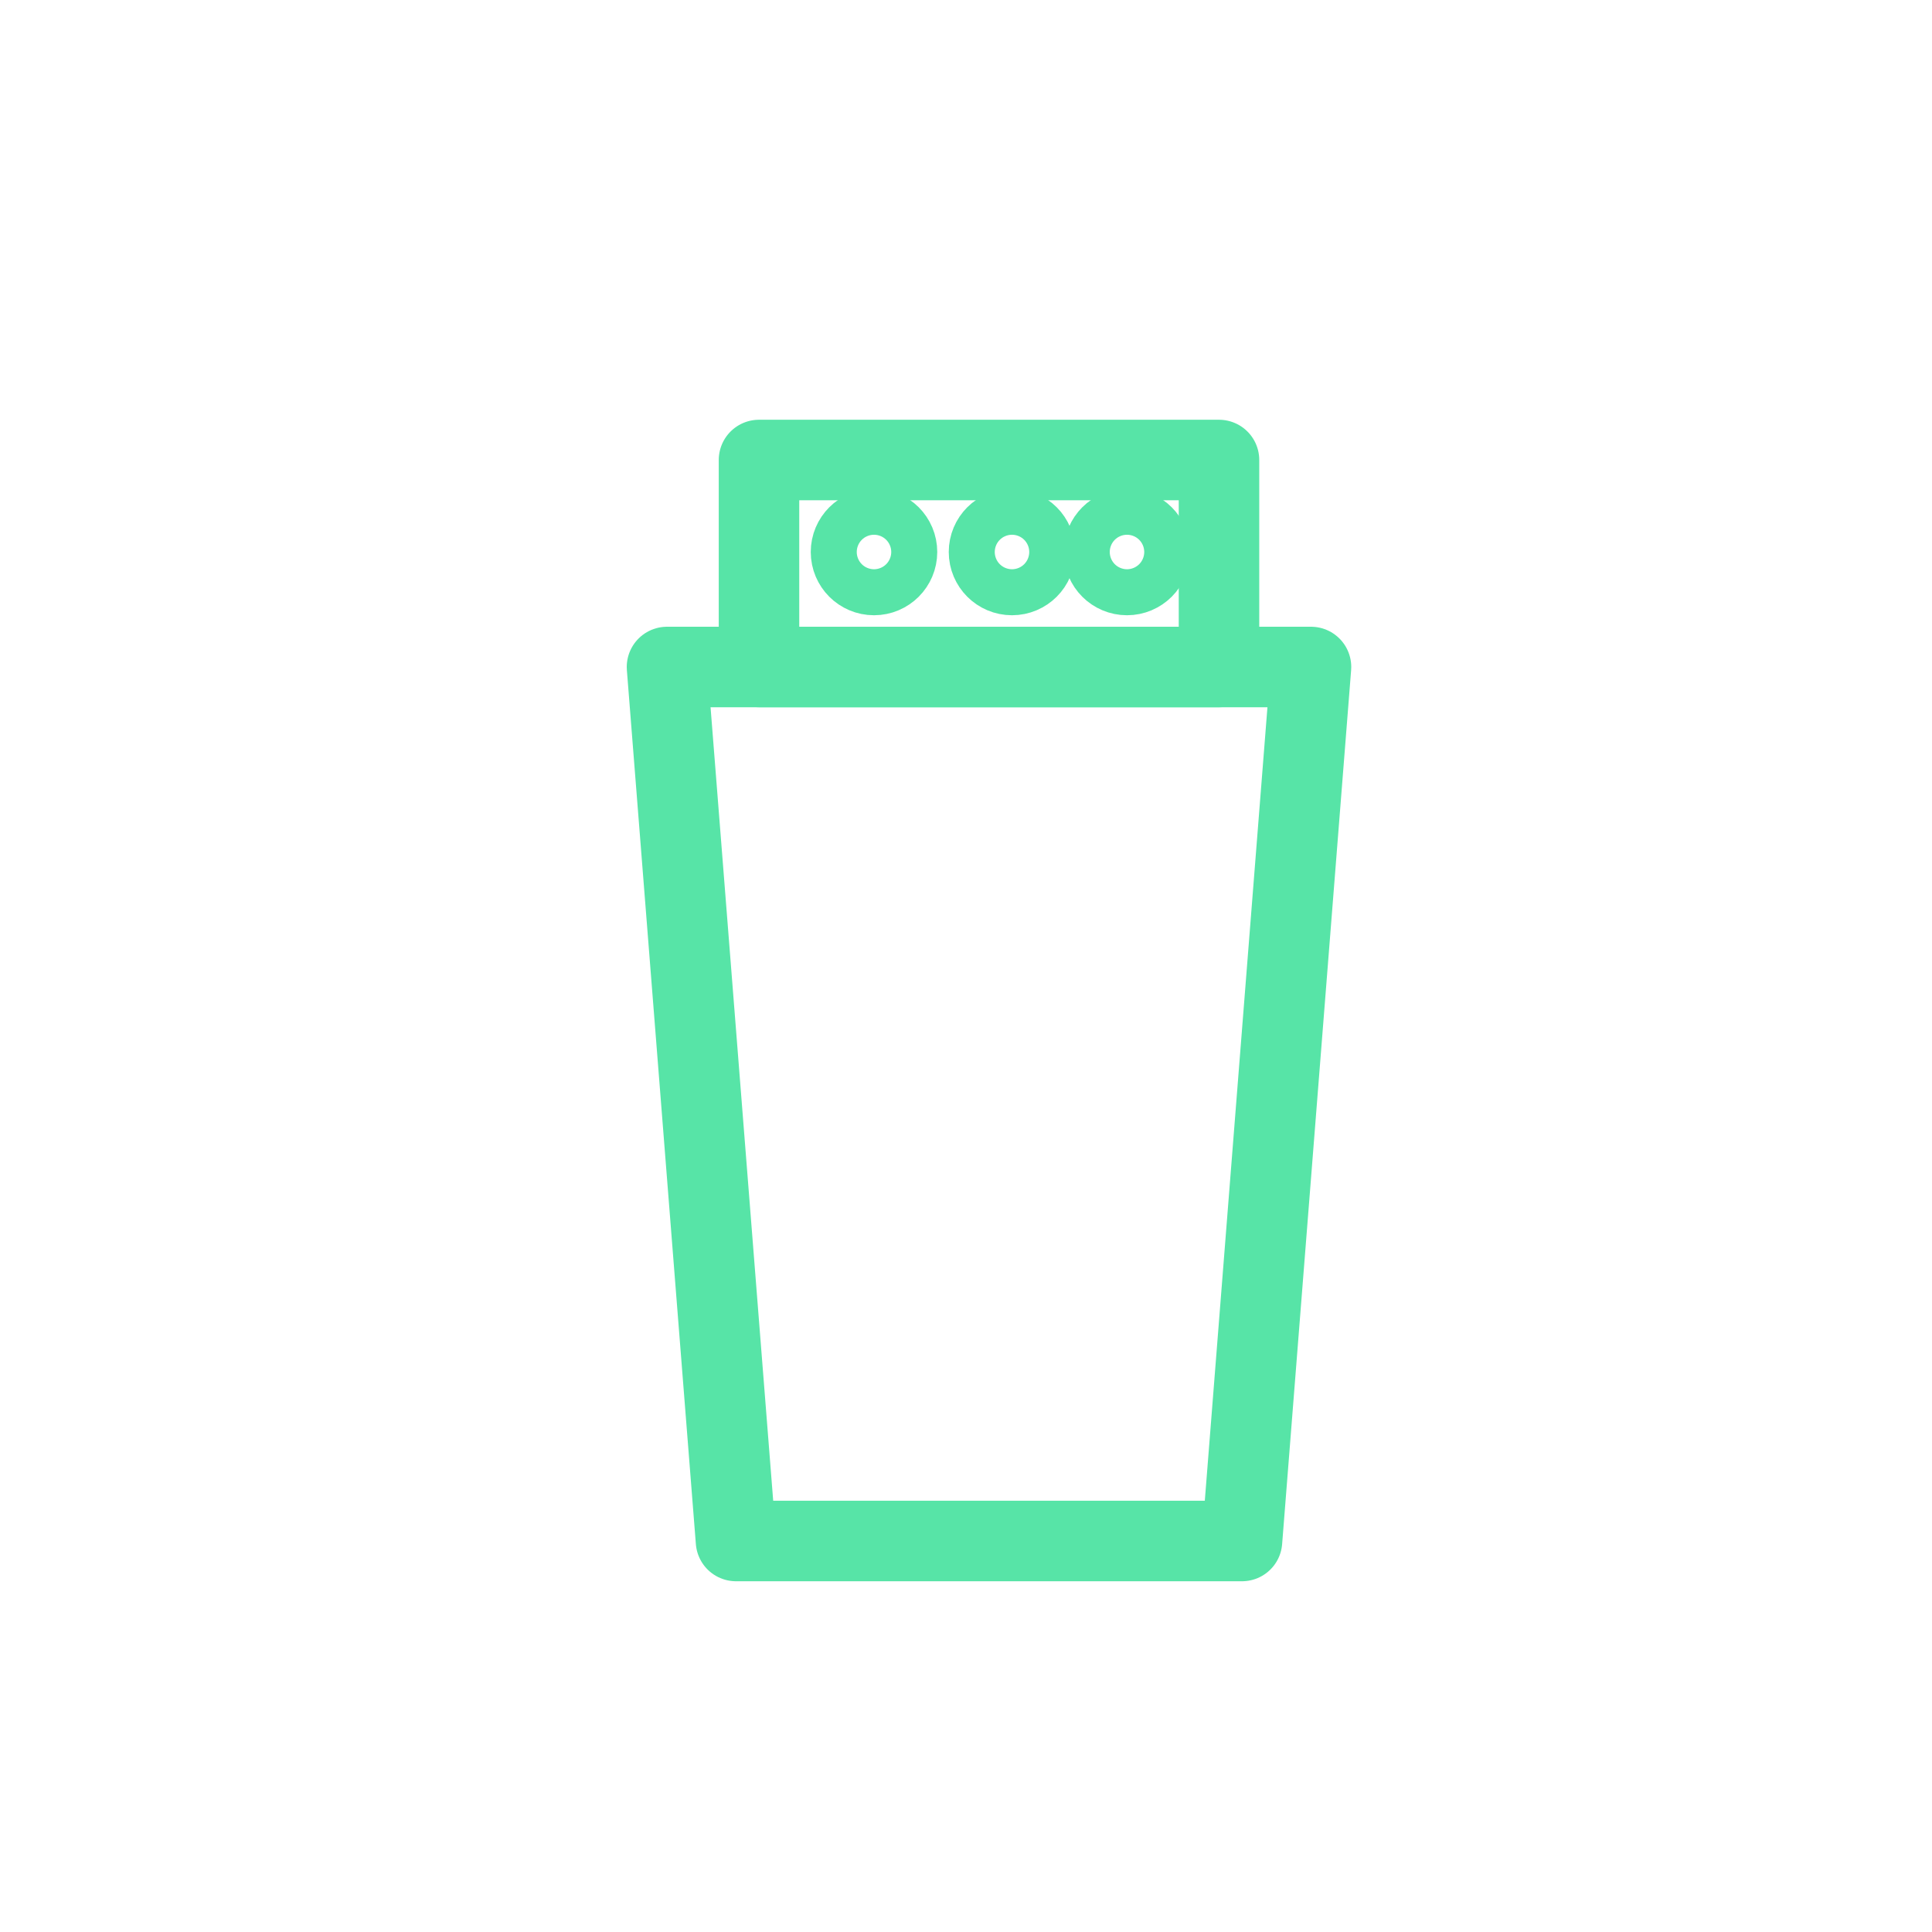
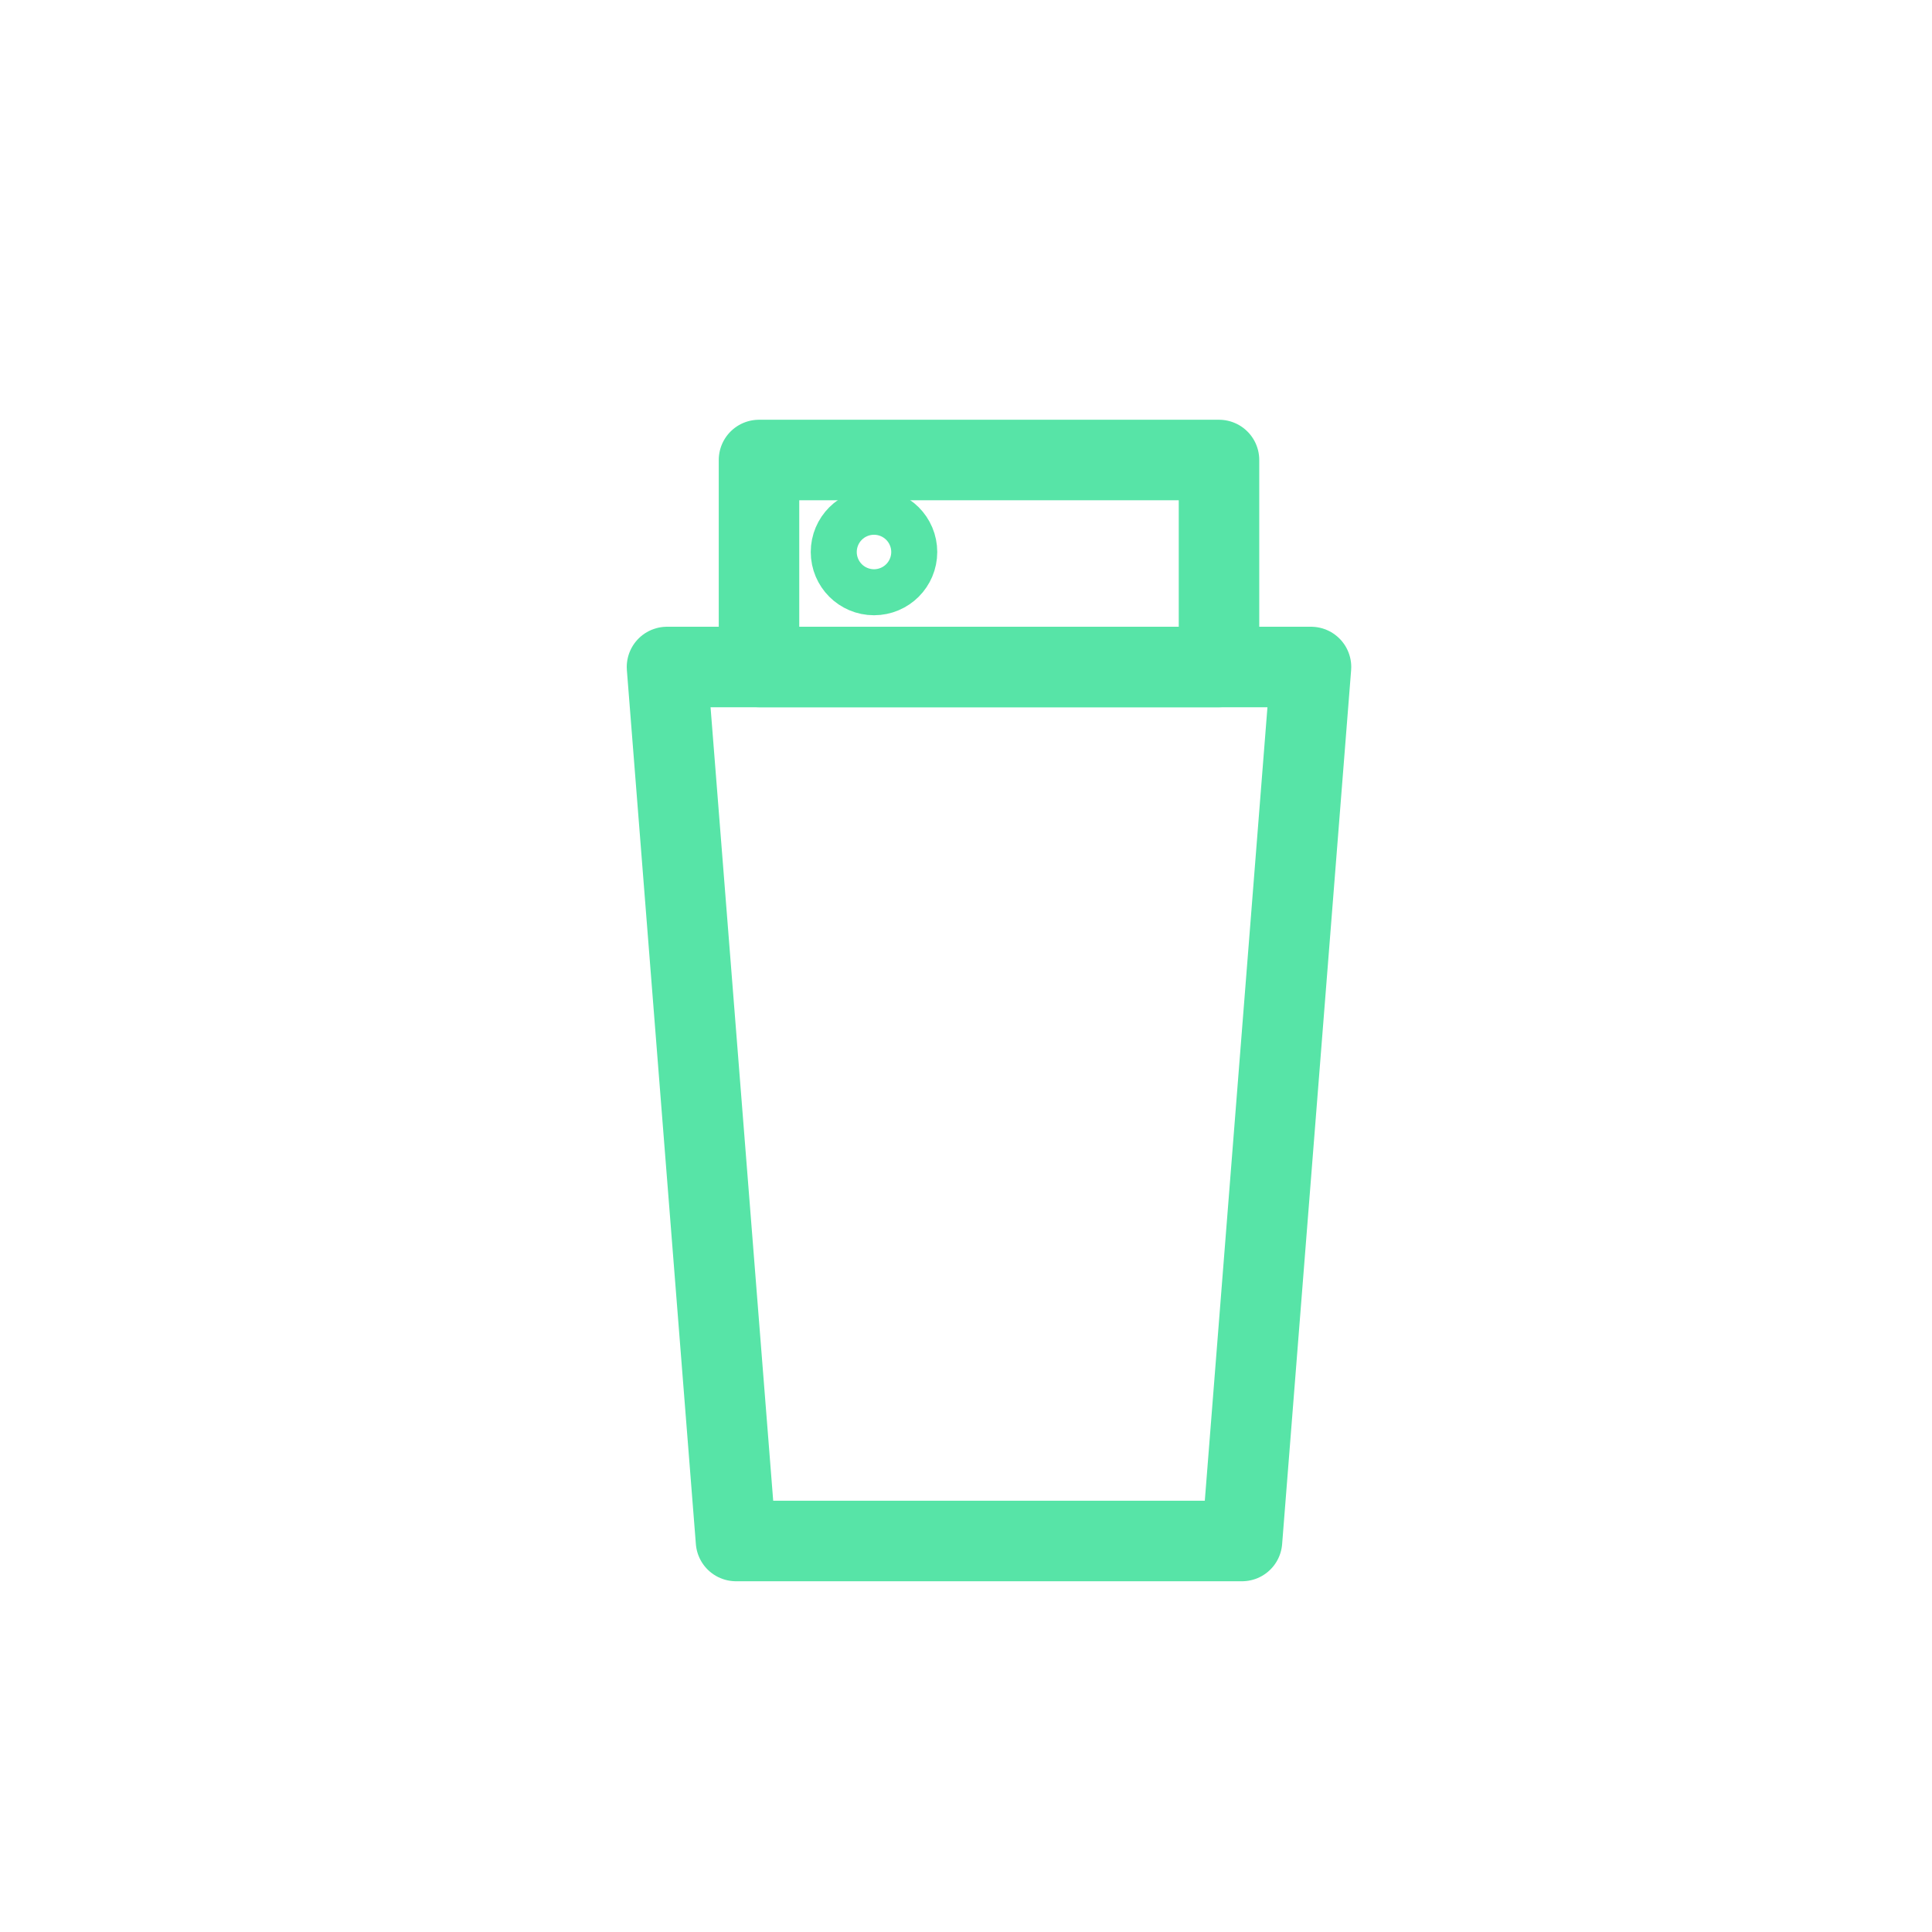
<svg xmlns="http://www.w3.org/2000/svg" viewBox="0 0 84 84" fill="none" stroke="#57e4a7" stroke-width="3.5" stroke-linecap="round" stroke-linejoin="round">
  <path d="M29 29h28l-3 38H32z" />
  <path d="M33 20h20v9H33z" />
  <circle cx="38" cy="24" r="1" />
-   <circle cx="44" cy="24" r="1" />
-   <circle cx="49" cy="24" r="1" />
</svg>
